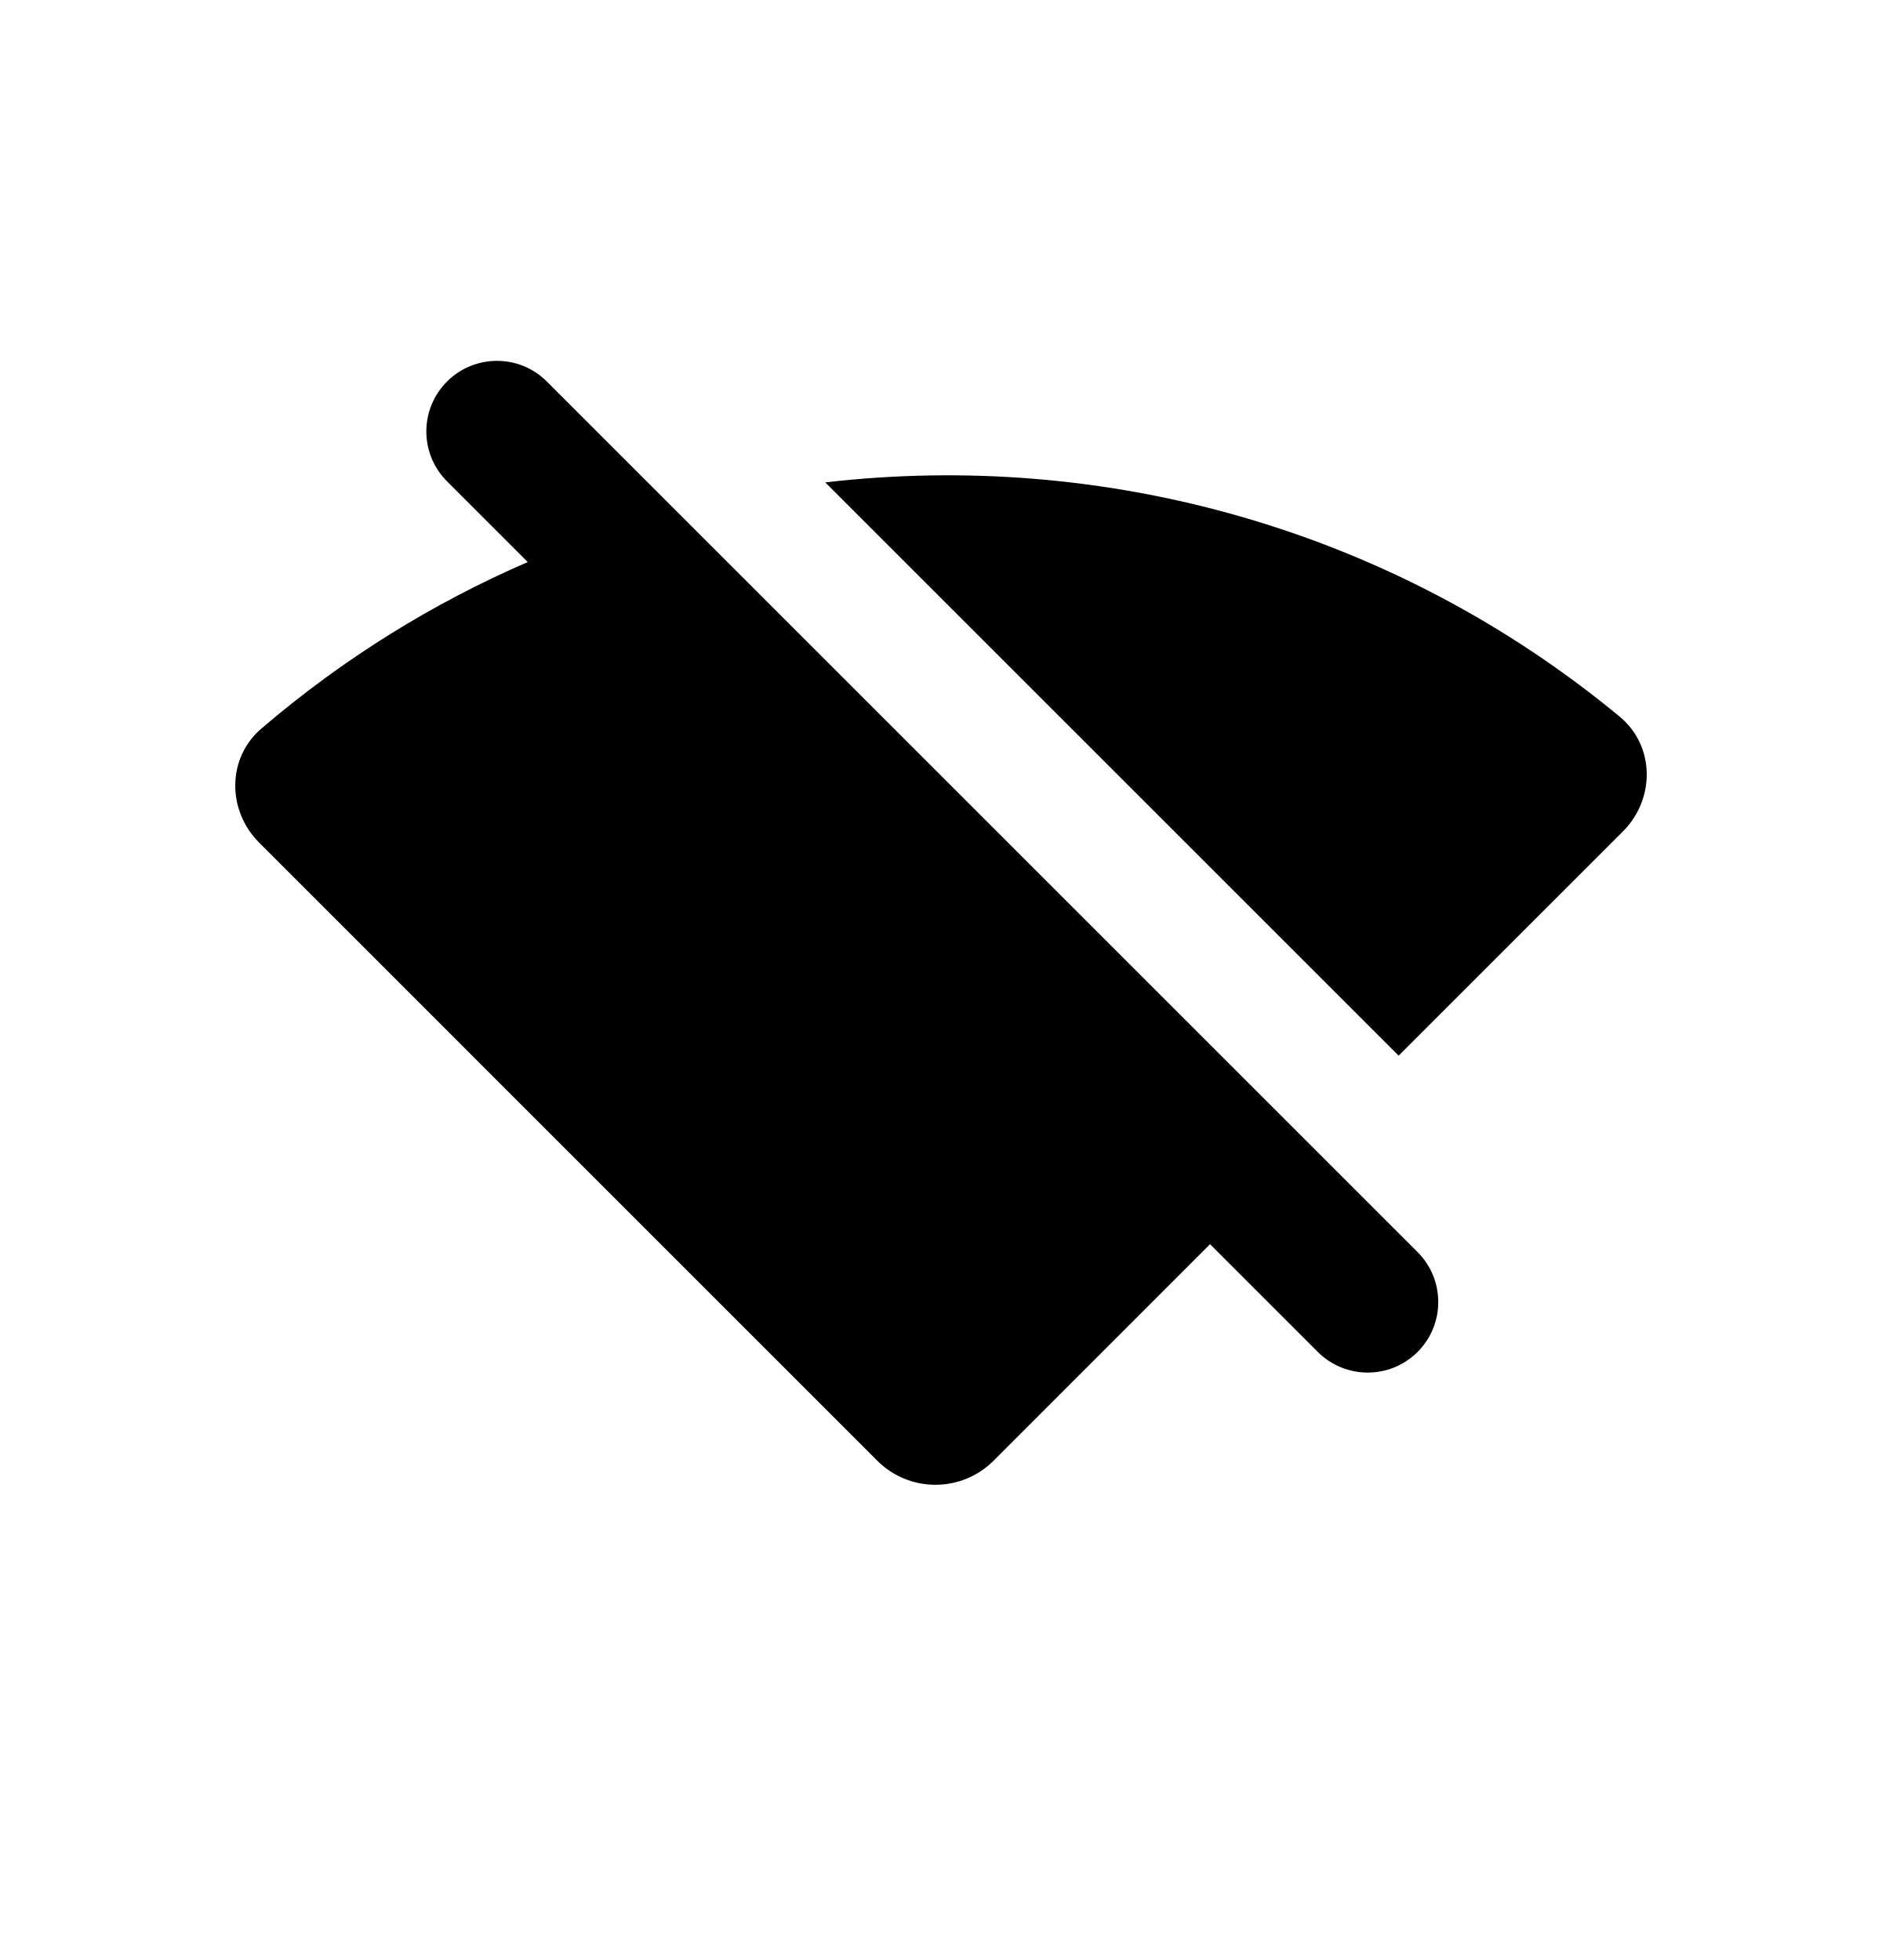
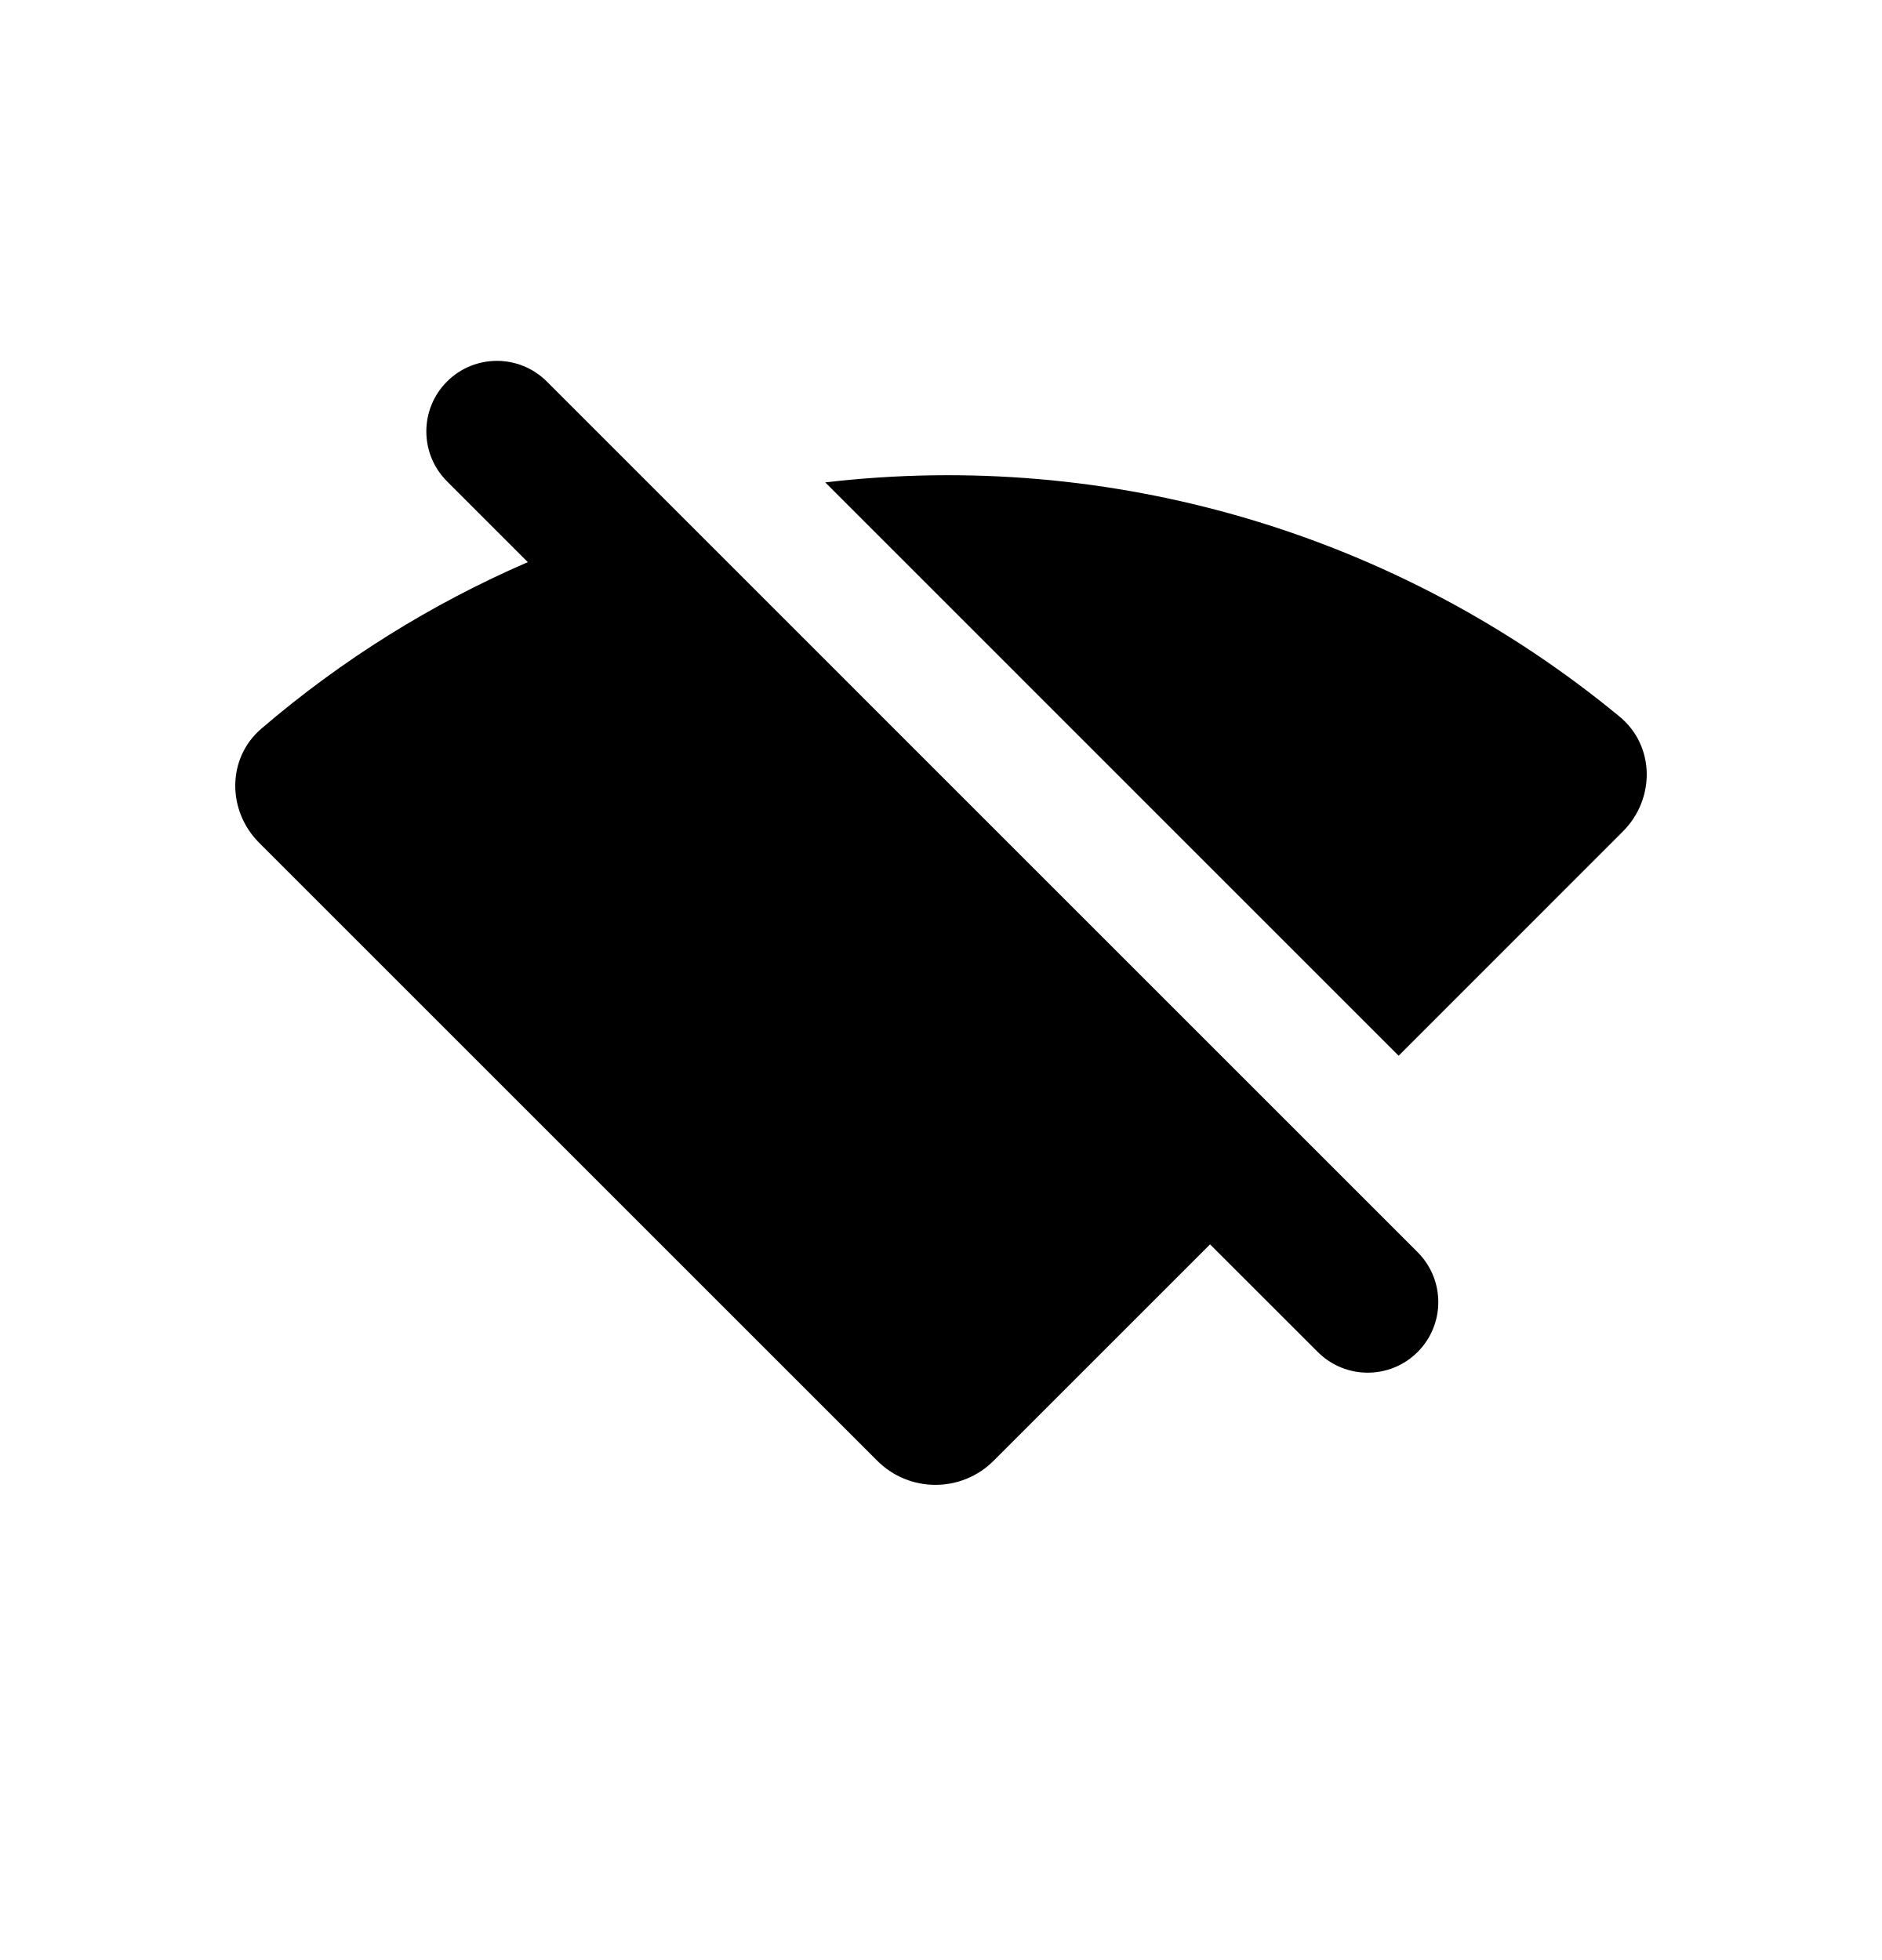
- <svg xmlns="http://www.w3.org/2000/svg" width="24" height="25" viewBox="0 0 24 25">
-   <path fill-rule="evenodd" clip-rule="evenodd" d="M6.973 4.866C6.622 4.515 6.052 4.515 5.701 4.866C5.349 5.218 5.349 5.787 5.7 6.139L6.73 7.169C5.522 7.692 4.376 8.4 3.333 9.293C2.893 9.67 2.895 10.339 3.305 10.748L11.187 18.631C11.597 19.041 12.261 19.041 12.671 18.631L15.431 15.87L16.805 17.244C17.157 17.595 17.726 17.595 18.078 17.244C18.429 16.892 18.429 16.323 18.078 15.971L6.973 4.866ZM20.695 10.606L17.836 13.465L10.524 6.153C14.07 5.741 17.749 6.737 20.655 9.141C21.106 9.514 21.11 10.192 20.695 10.606Z" />
+ <svg xmlns="http://www.w3.org/2000/svg" width="24" height="25">
+   <path fill-rule="evenodd" d="M6.973 4.866A.9.9 0 1 0 5.701 6.14l1.03 1.03a13.392 13.392 0 0 0-3.398 2.124c-.44.377-.438 1.046-.028 1.456l7.882 7.882c.41.41 1.074.41 1.484 0l2.76-2.76 1.374 1.373a.9.9 0 1 0 1.273-1.273L6.973 4.866Zm13.722 5.74-2.859 2.86-7.312-7.313a13.447 13.447 0 0 1 10.13 2.988c.452.373.456 1.05.041 1.465Z" clip-rule="evenodd" />
</svg>
